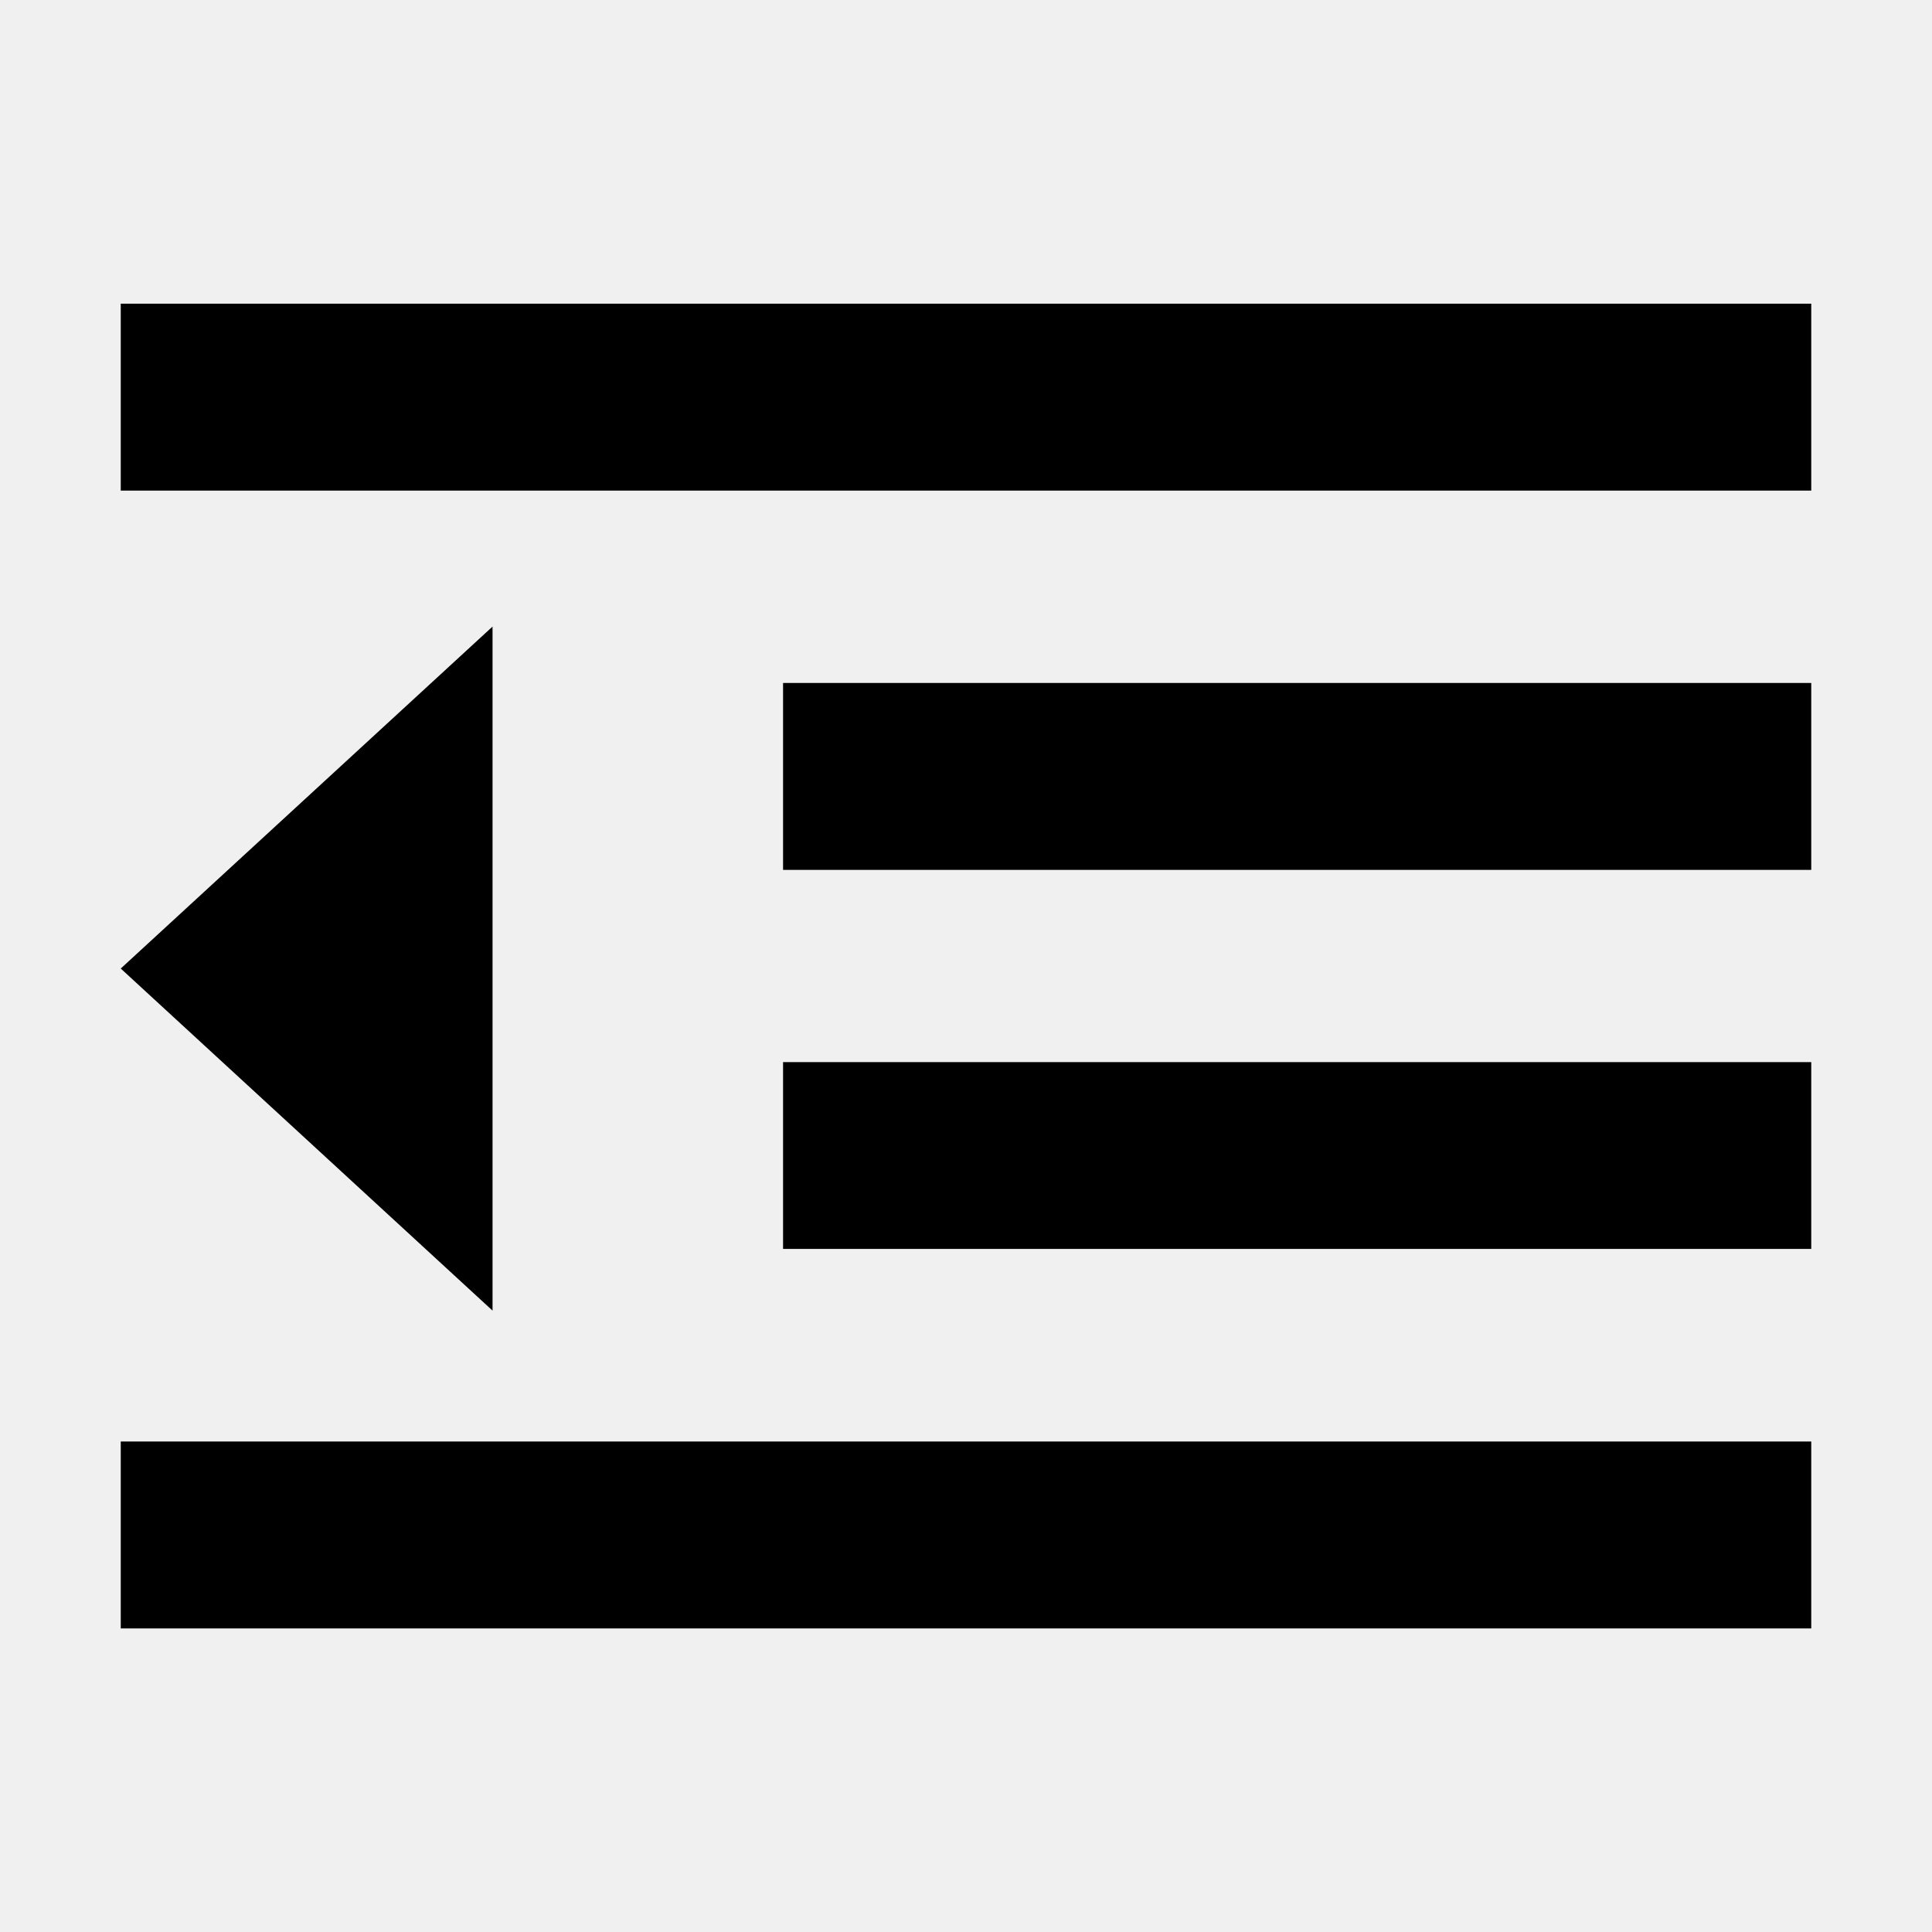
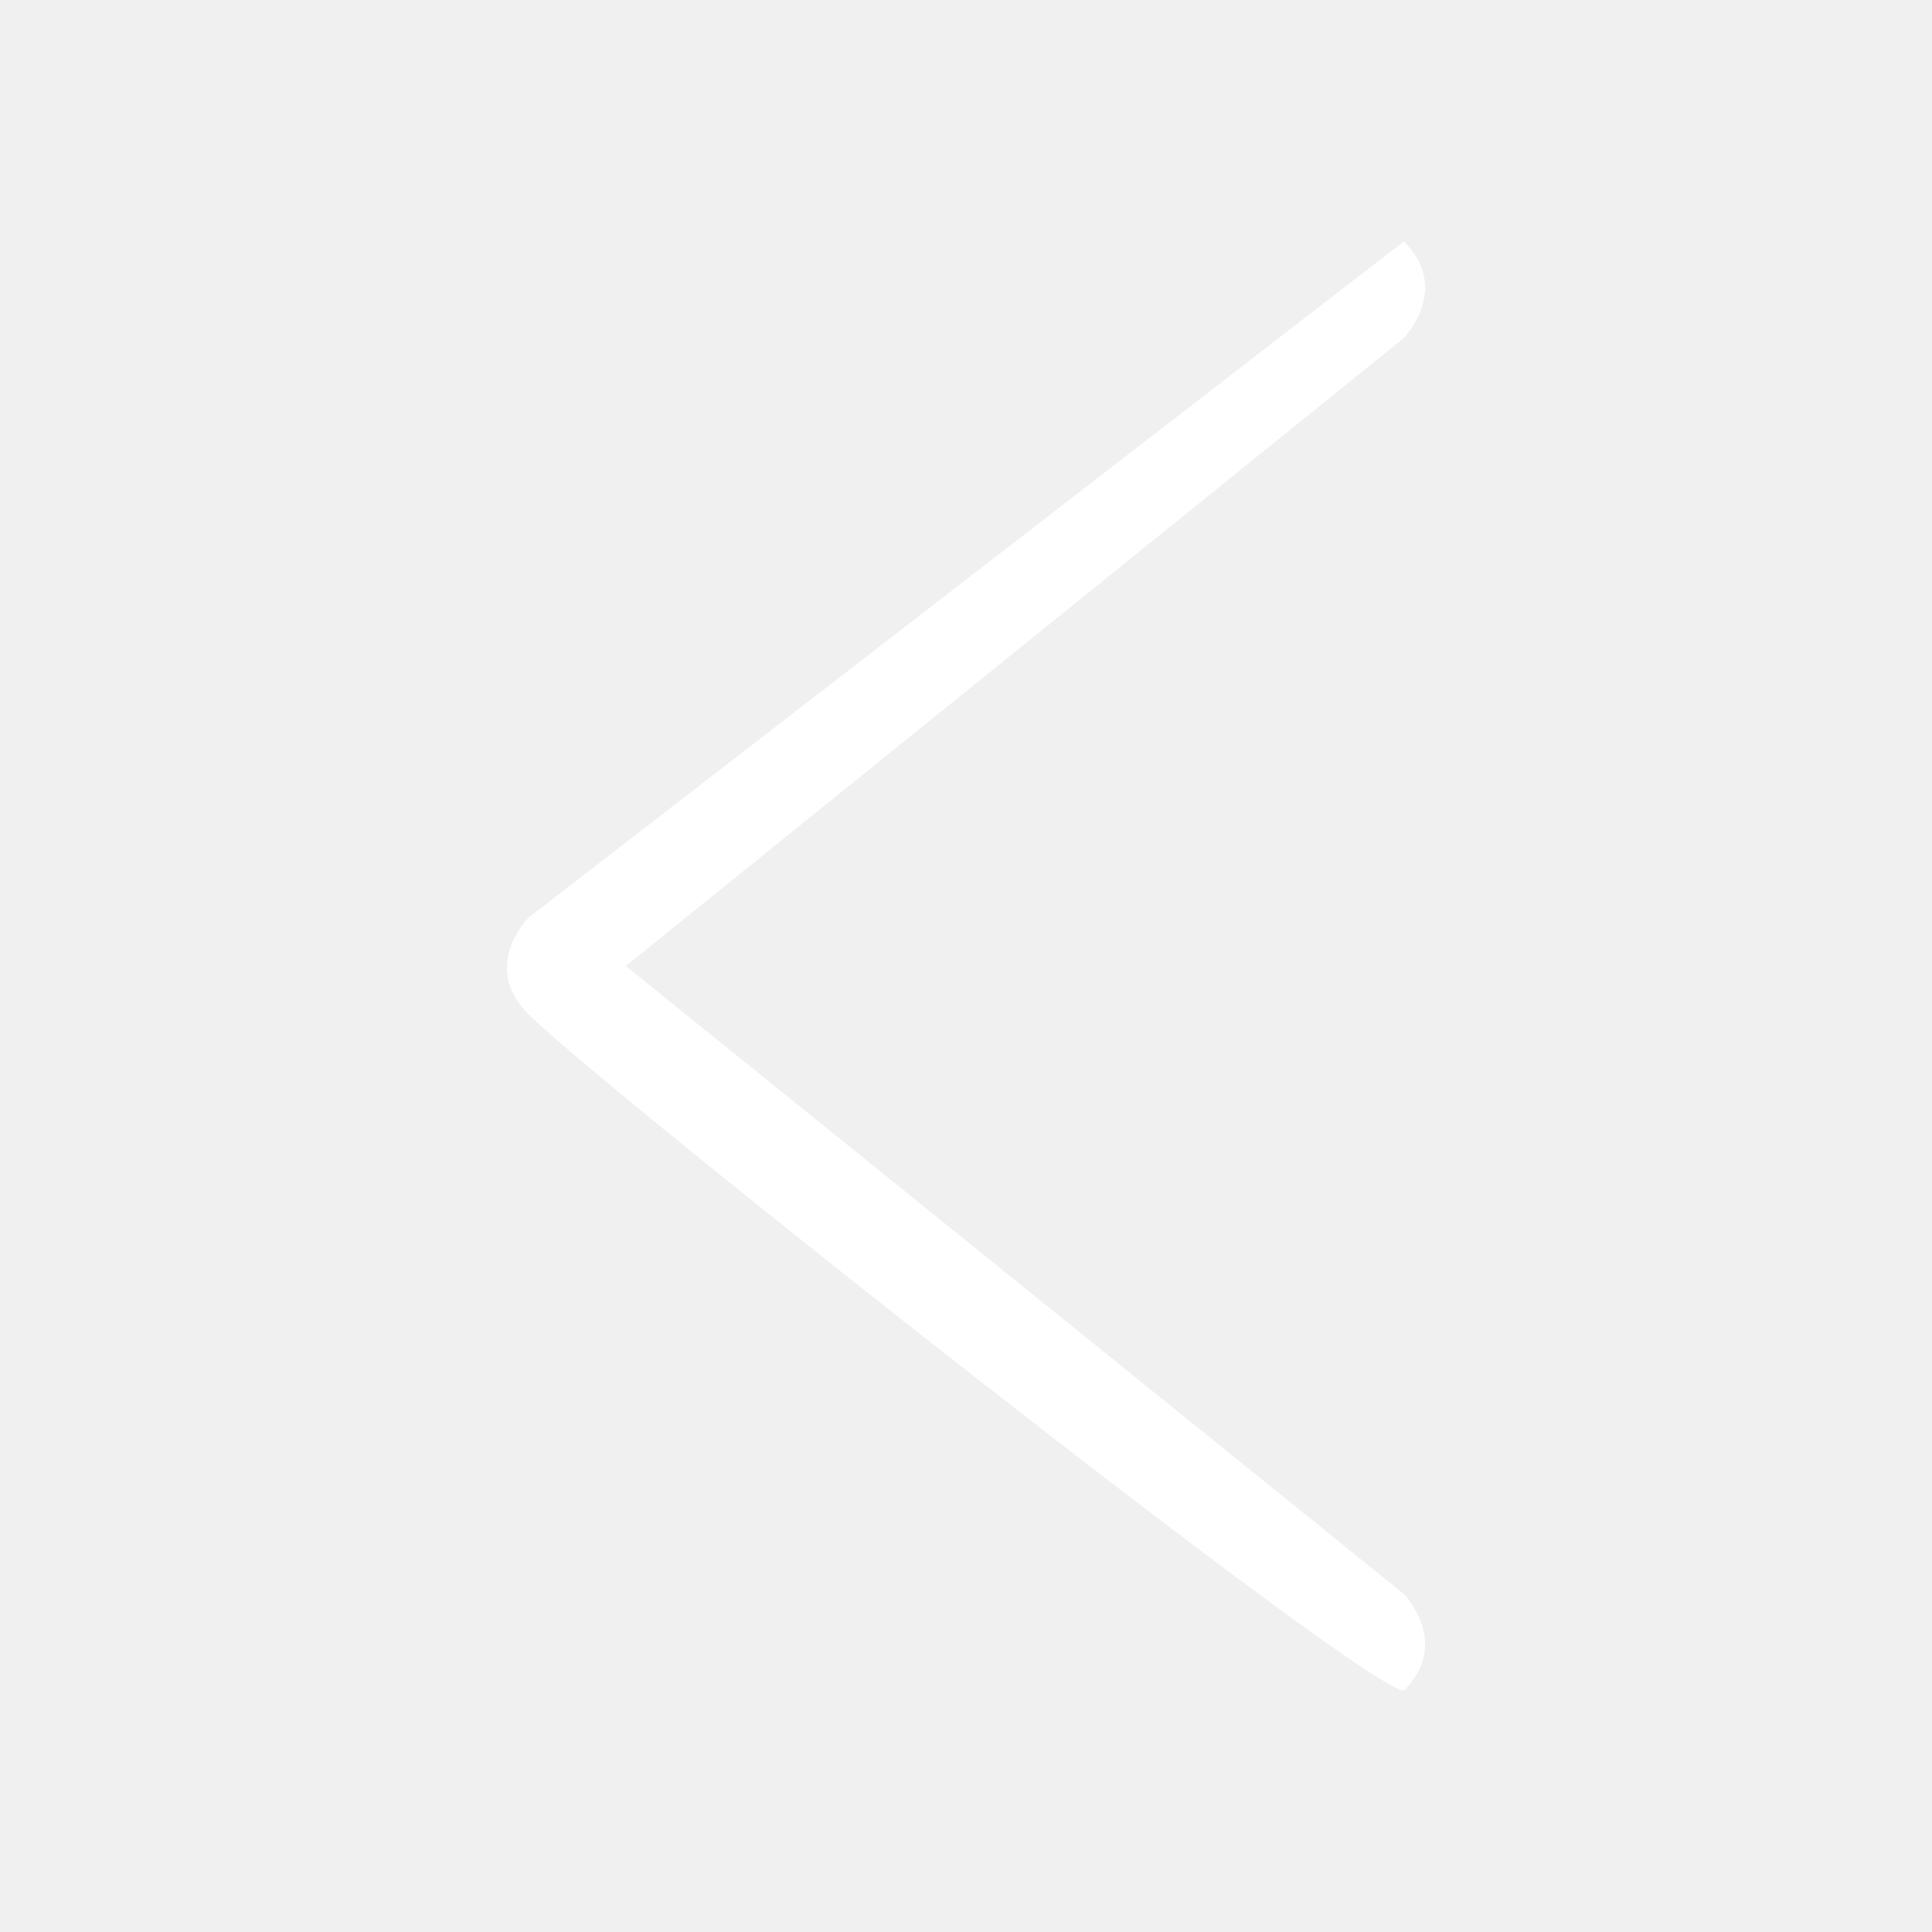
- <svg xmlns="http://www.w3.org/2000/svg" t="1527262707468" class="icon" style="" viewBox="0 0 1024 1024" version="1.1" p-id="574" width="32" height="32">
+ <svg xmlns="http://www.w3.org/2000/svg" t="1528206996362" class="icon" style="" viewBox="0 0 1024 1024" version="1.1" p-id="1081" width="32" height="32">
  <defs>
    <style type="text/css" />
  </defs>
-   <path d="M64 160.96l896 0 0 99.072-896 0 0-99.072Z" p-id="575" />
-   <path d="M64 764.032l896 0 0 99.072-896 0 0-99.072Z" p-id="576" />
-   <path d="M415.04 562.944l544.96 0 0 99.008-544.96 0 0-99.008Z" p-id="577" />
-   <path d="M415.04 361.984l544.96 0 0 99.072-544.96 0 0-99.072Z" p-id="578" />
-   <path d="M64 513.344 261.056 694.656 261.056 332.096Z" p-id="579" />
+   <path d="M744.063 127.948 280.124 486.396c0 0-25.778 25.554 0 51.207 41.105 40.806 442.911 358.449 463.938 358.449 25.354-25.202 0-51.207 0-51.207L331.684 512l412.379-332.845C744.063 179.155 769.417 153.149 744.063 127.948z" p-id="1082" fill="#ffffff" />
</svg>
